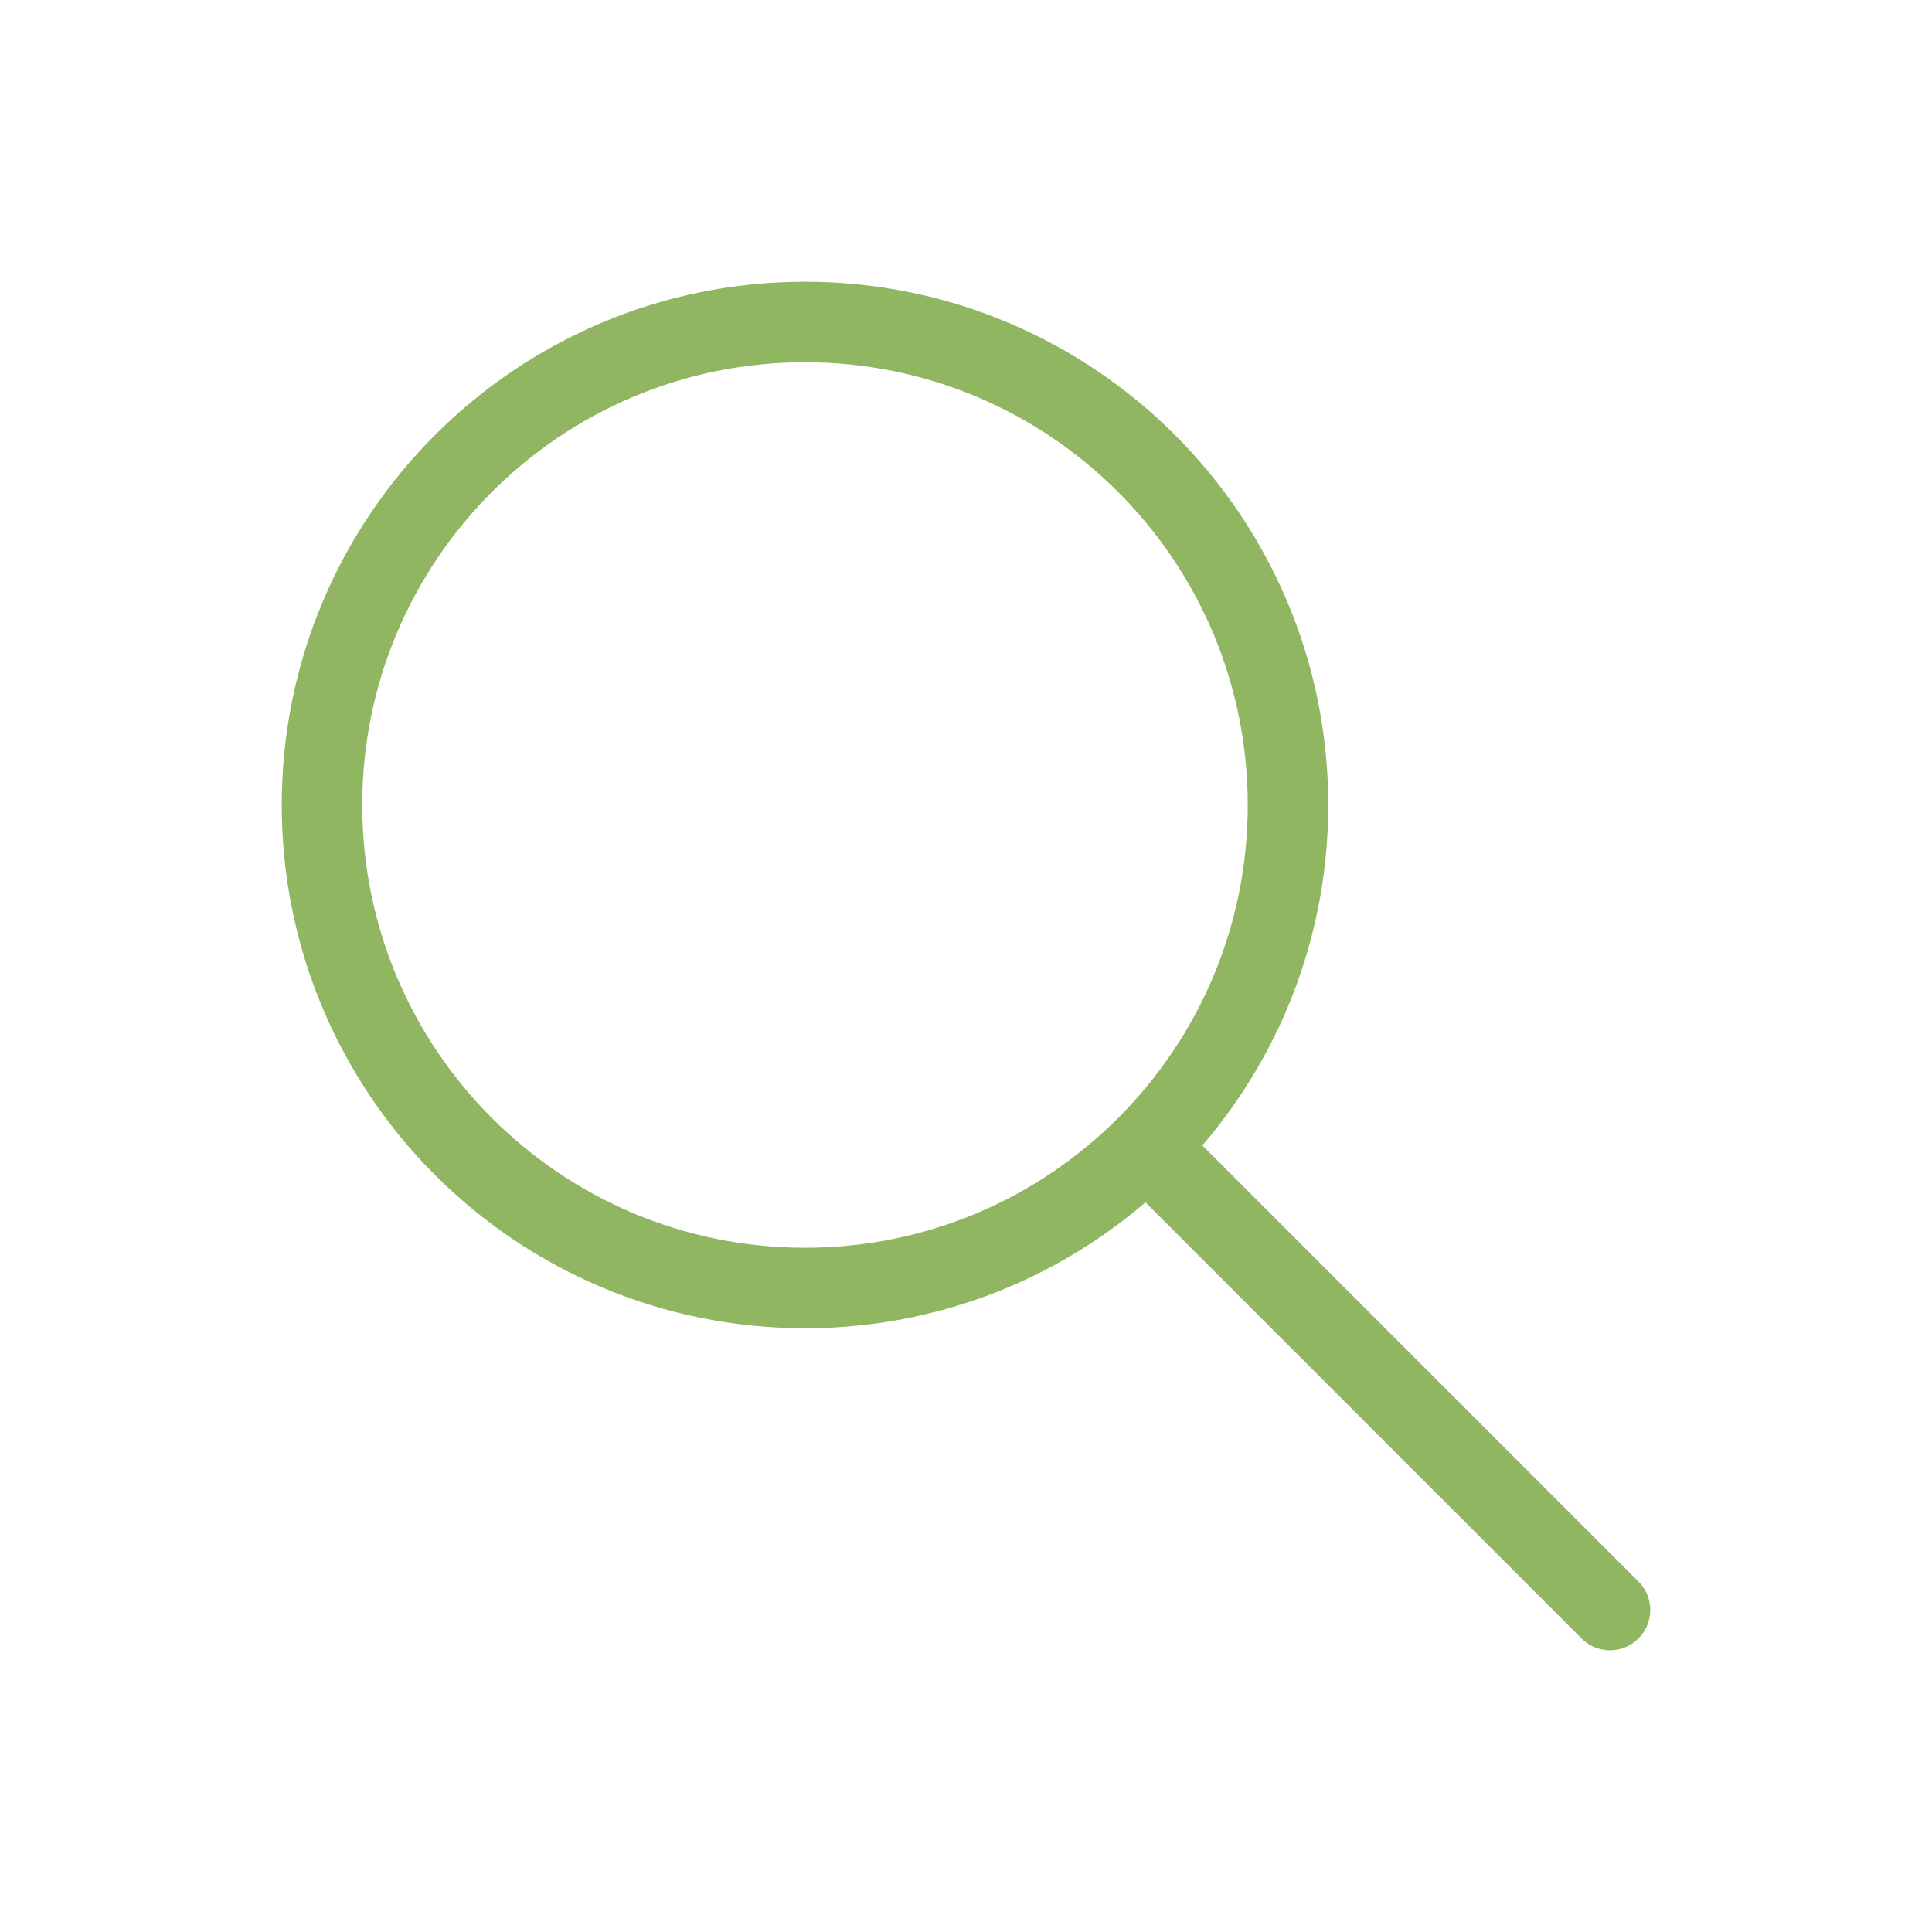
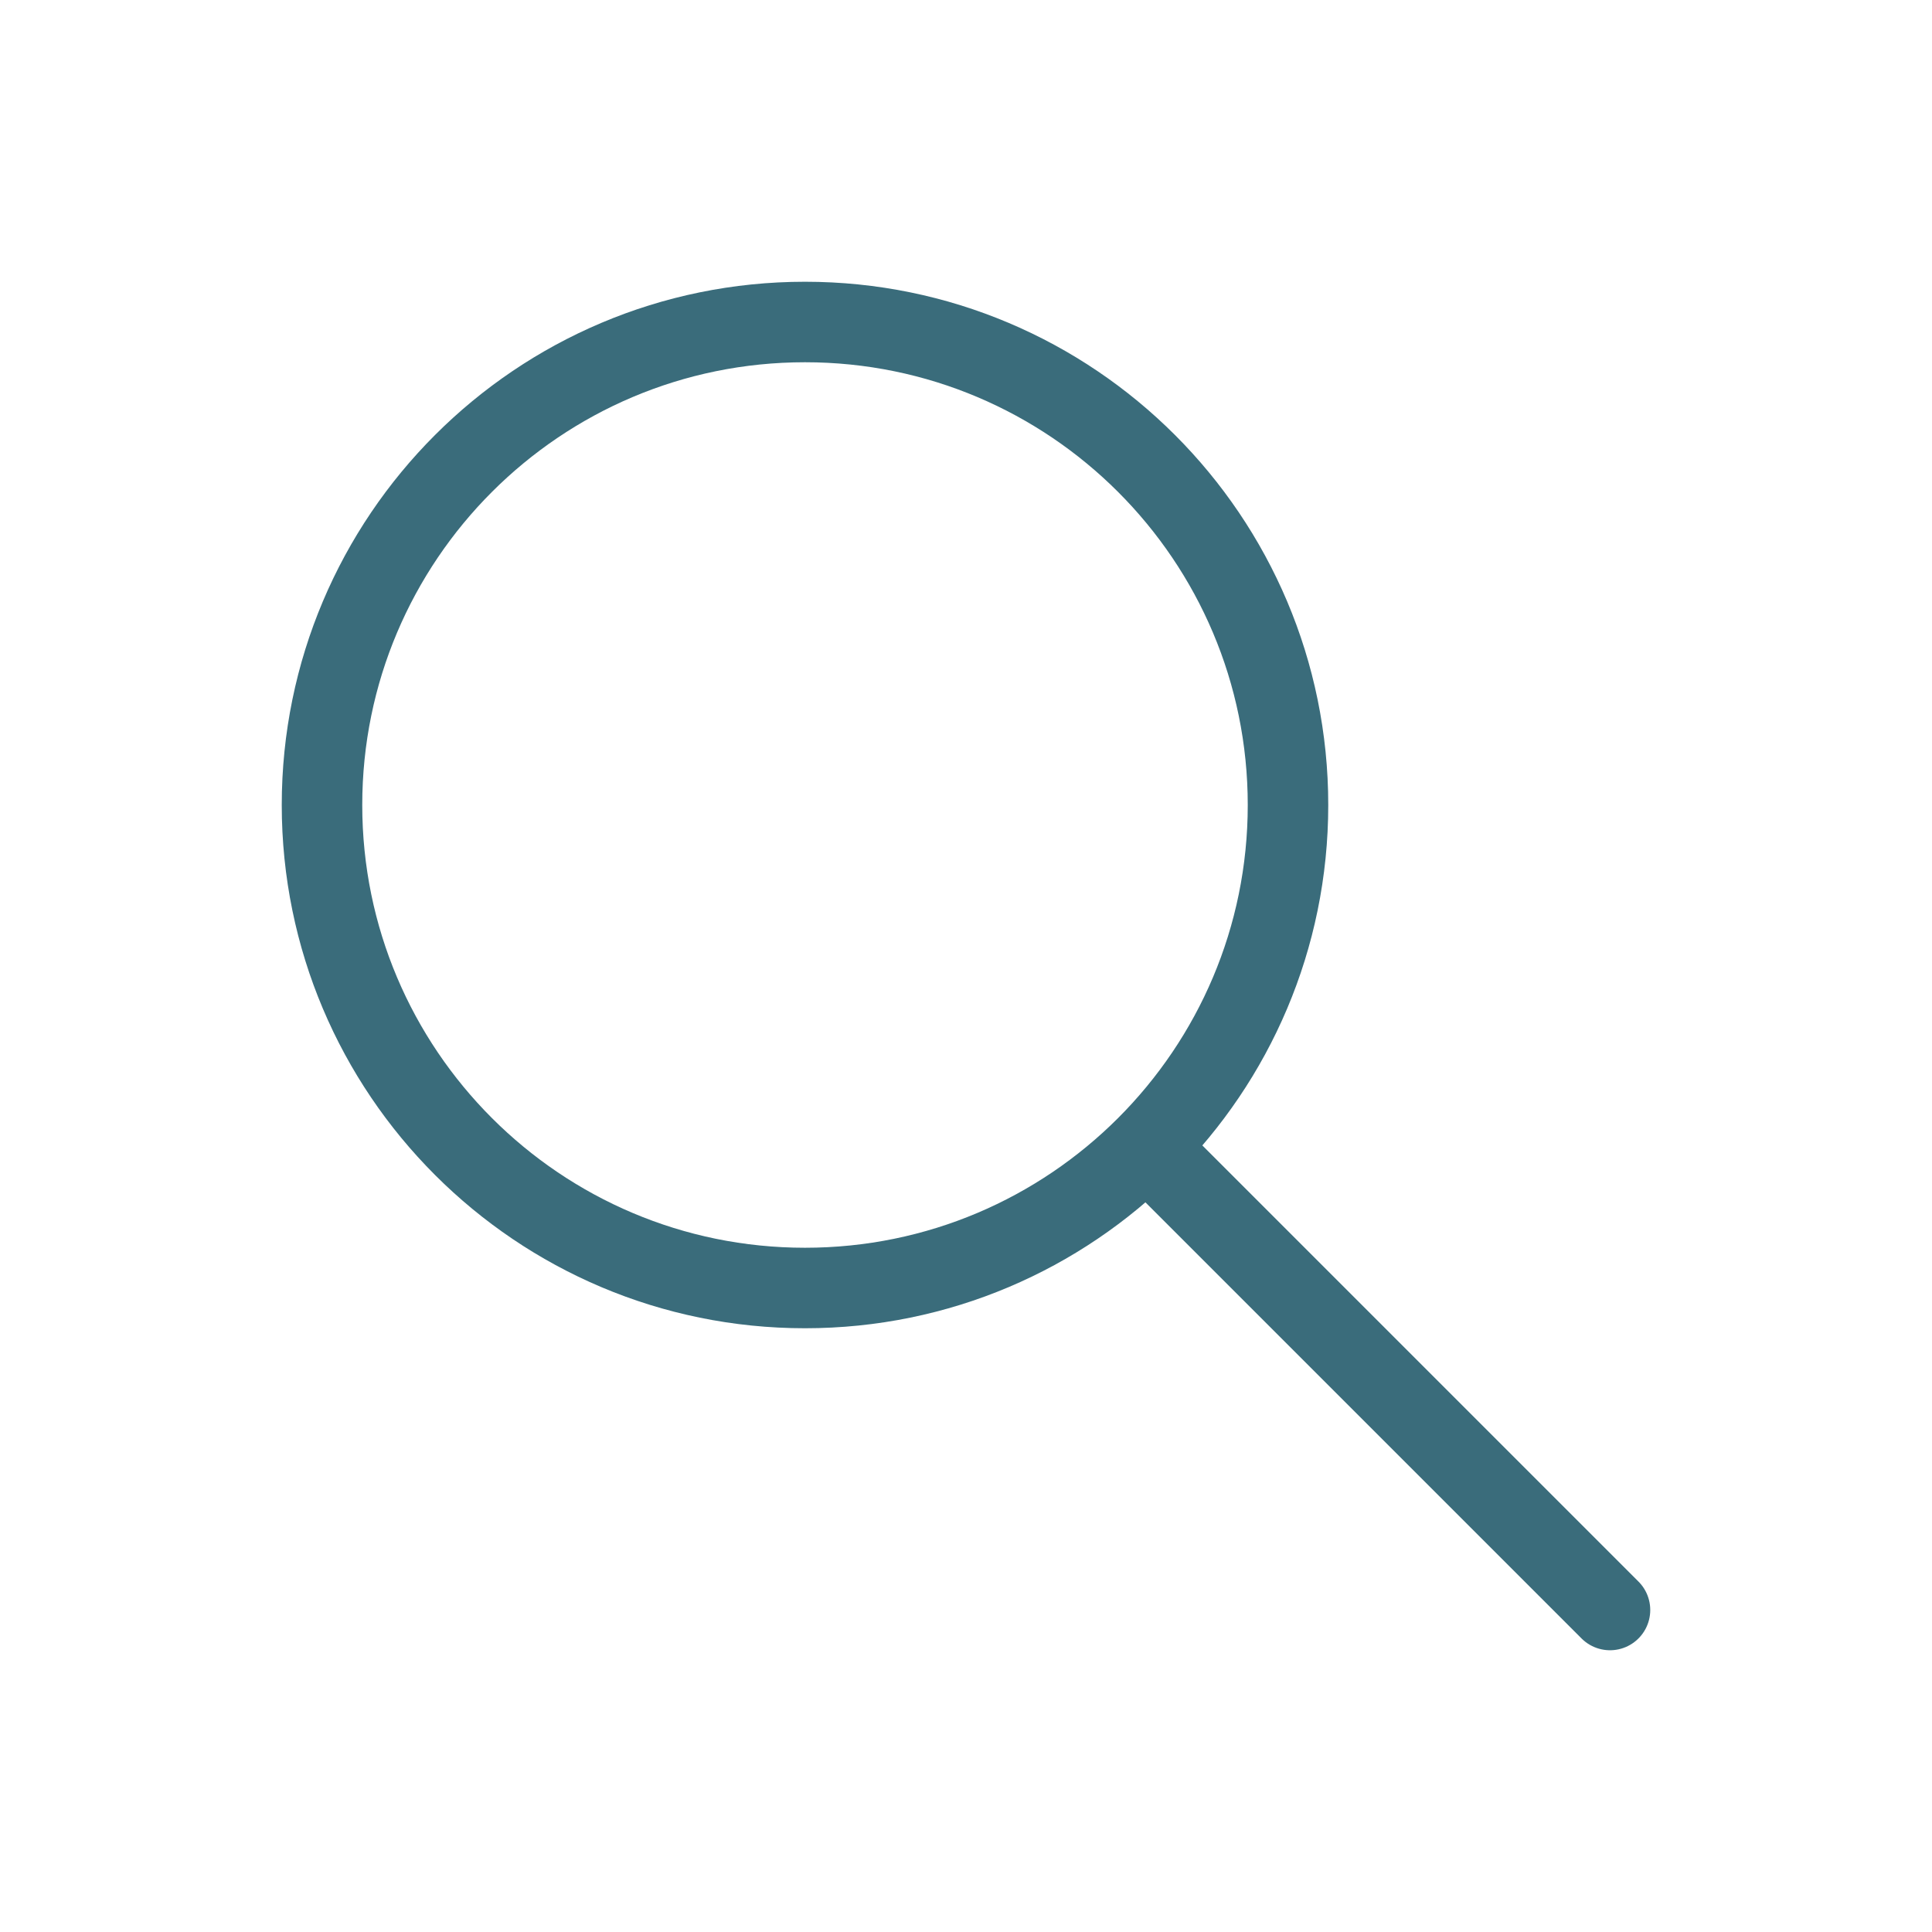
<svg xmlns="http://www.w3.org/2000/svg" width="48" height="48" viewBox="0 0 48 48" fill="none">
-   <path d="M28.824 28.824L40 40" stroke="#90B661" stroke-width="2" stroke-linecap="round" />
-   <path fill-rule="evenodd" clip-rule="evenodd" d="M20 32C26.627 32 32 26.627 32 20C32 13.373 26.627 8 20 8C13.373 8 8 13.373 8 20C8 26.627 13.373 32 20 32Z" stroke="#90B661" stroke-width="2" />
+   <path d="M28.824 28.824L40 40" stroke="#3A6C7B" stroke-width="2" stroke-linecap="round" />
+   <path fill-rule="evenodd" clip-rule="evenodd" d="M20 32C26.627 32 32 26.627 32 20C32 13.373 26.627 8 20 8C13.373 8 8 13.373 8 20C8 26.627 13.373 32 20 32Z" stroke="#3A6C7B" stroke-width="2" />
</svg>
